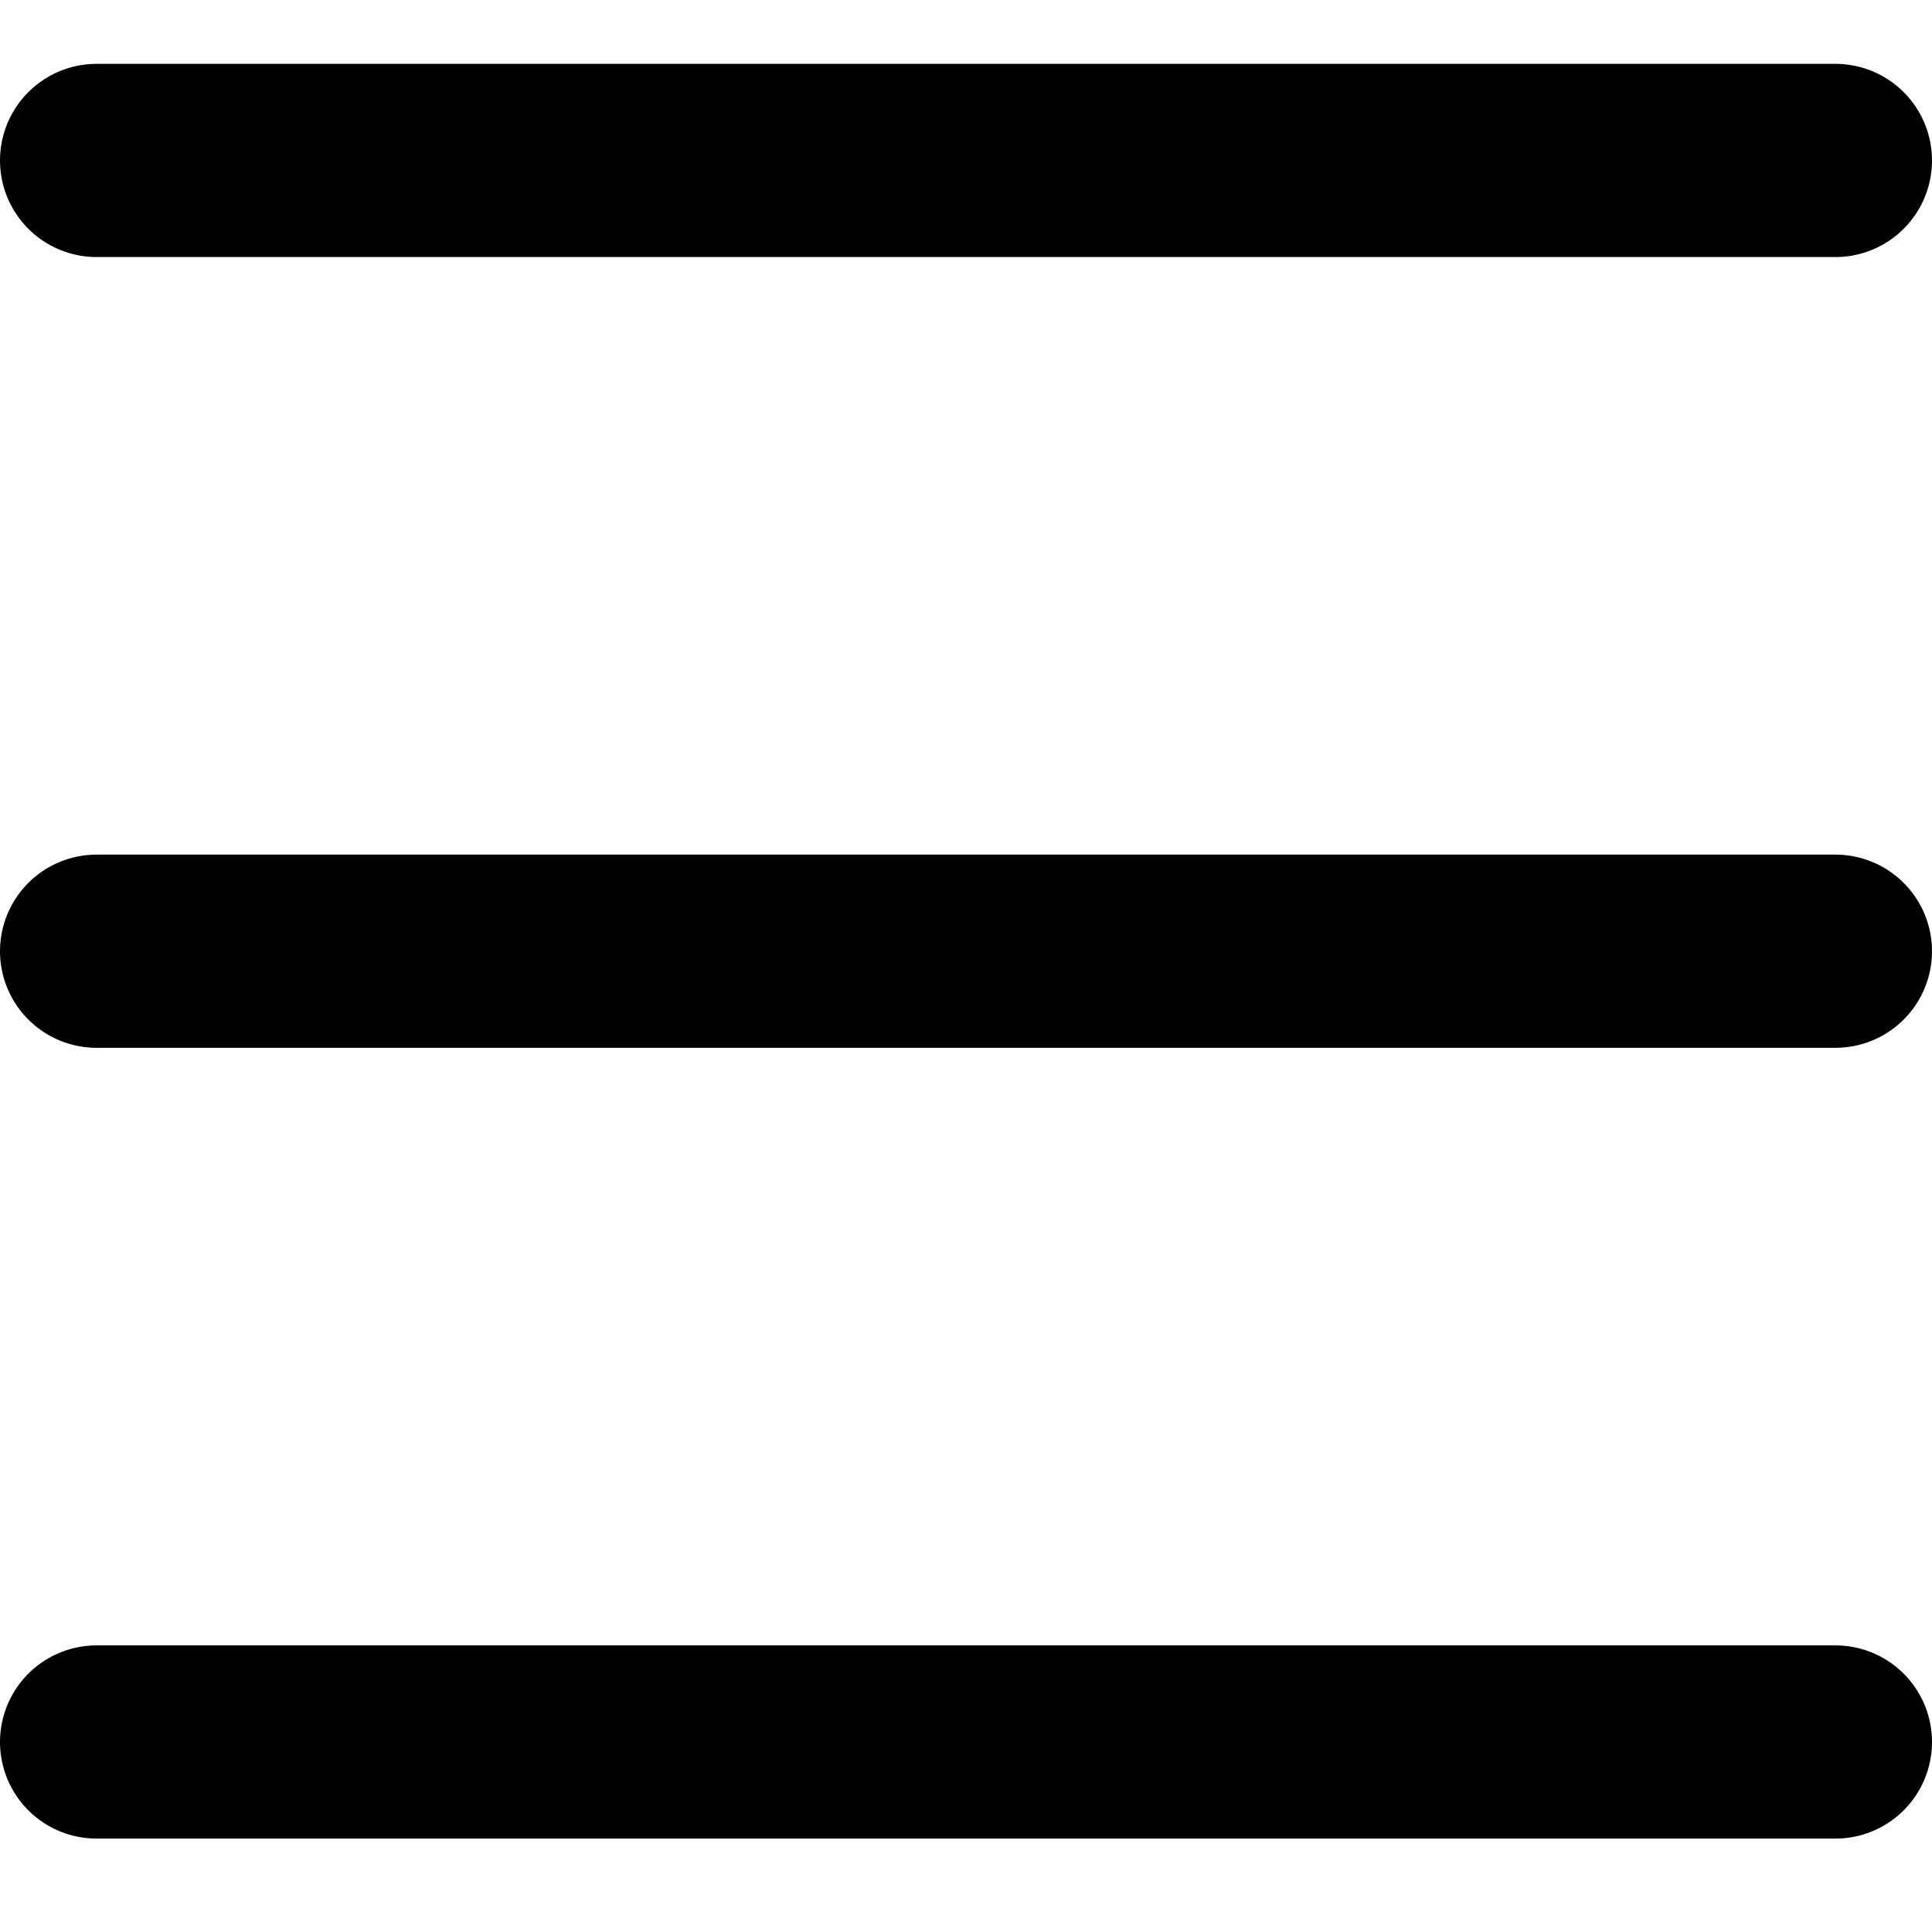
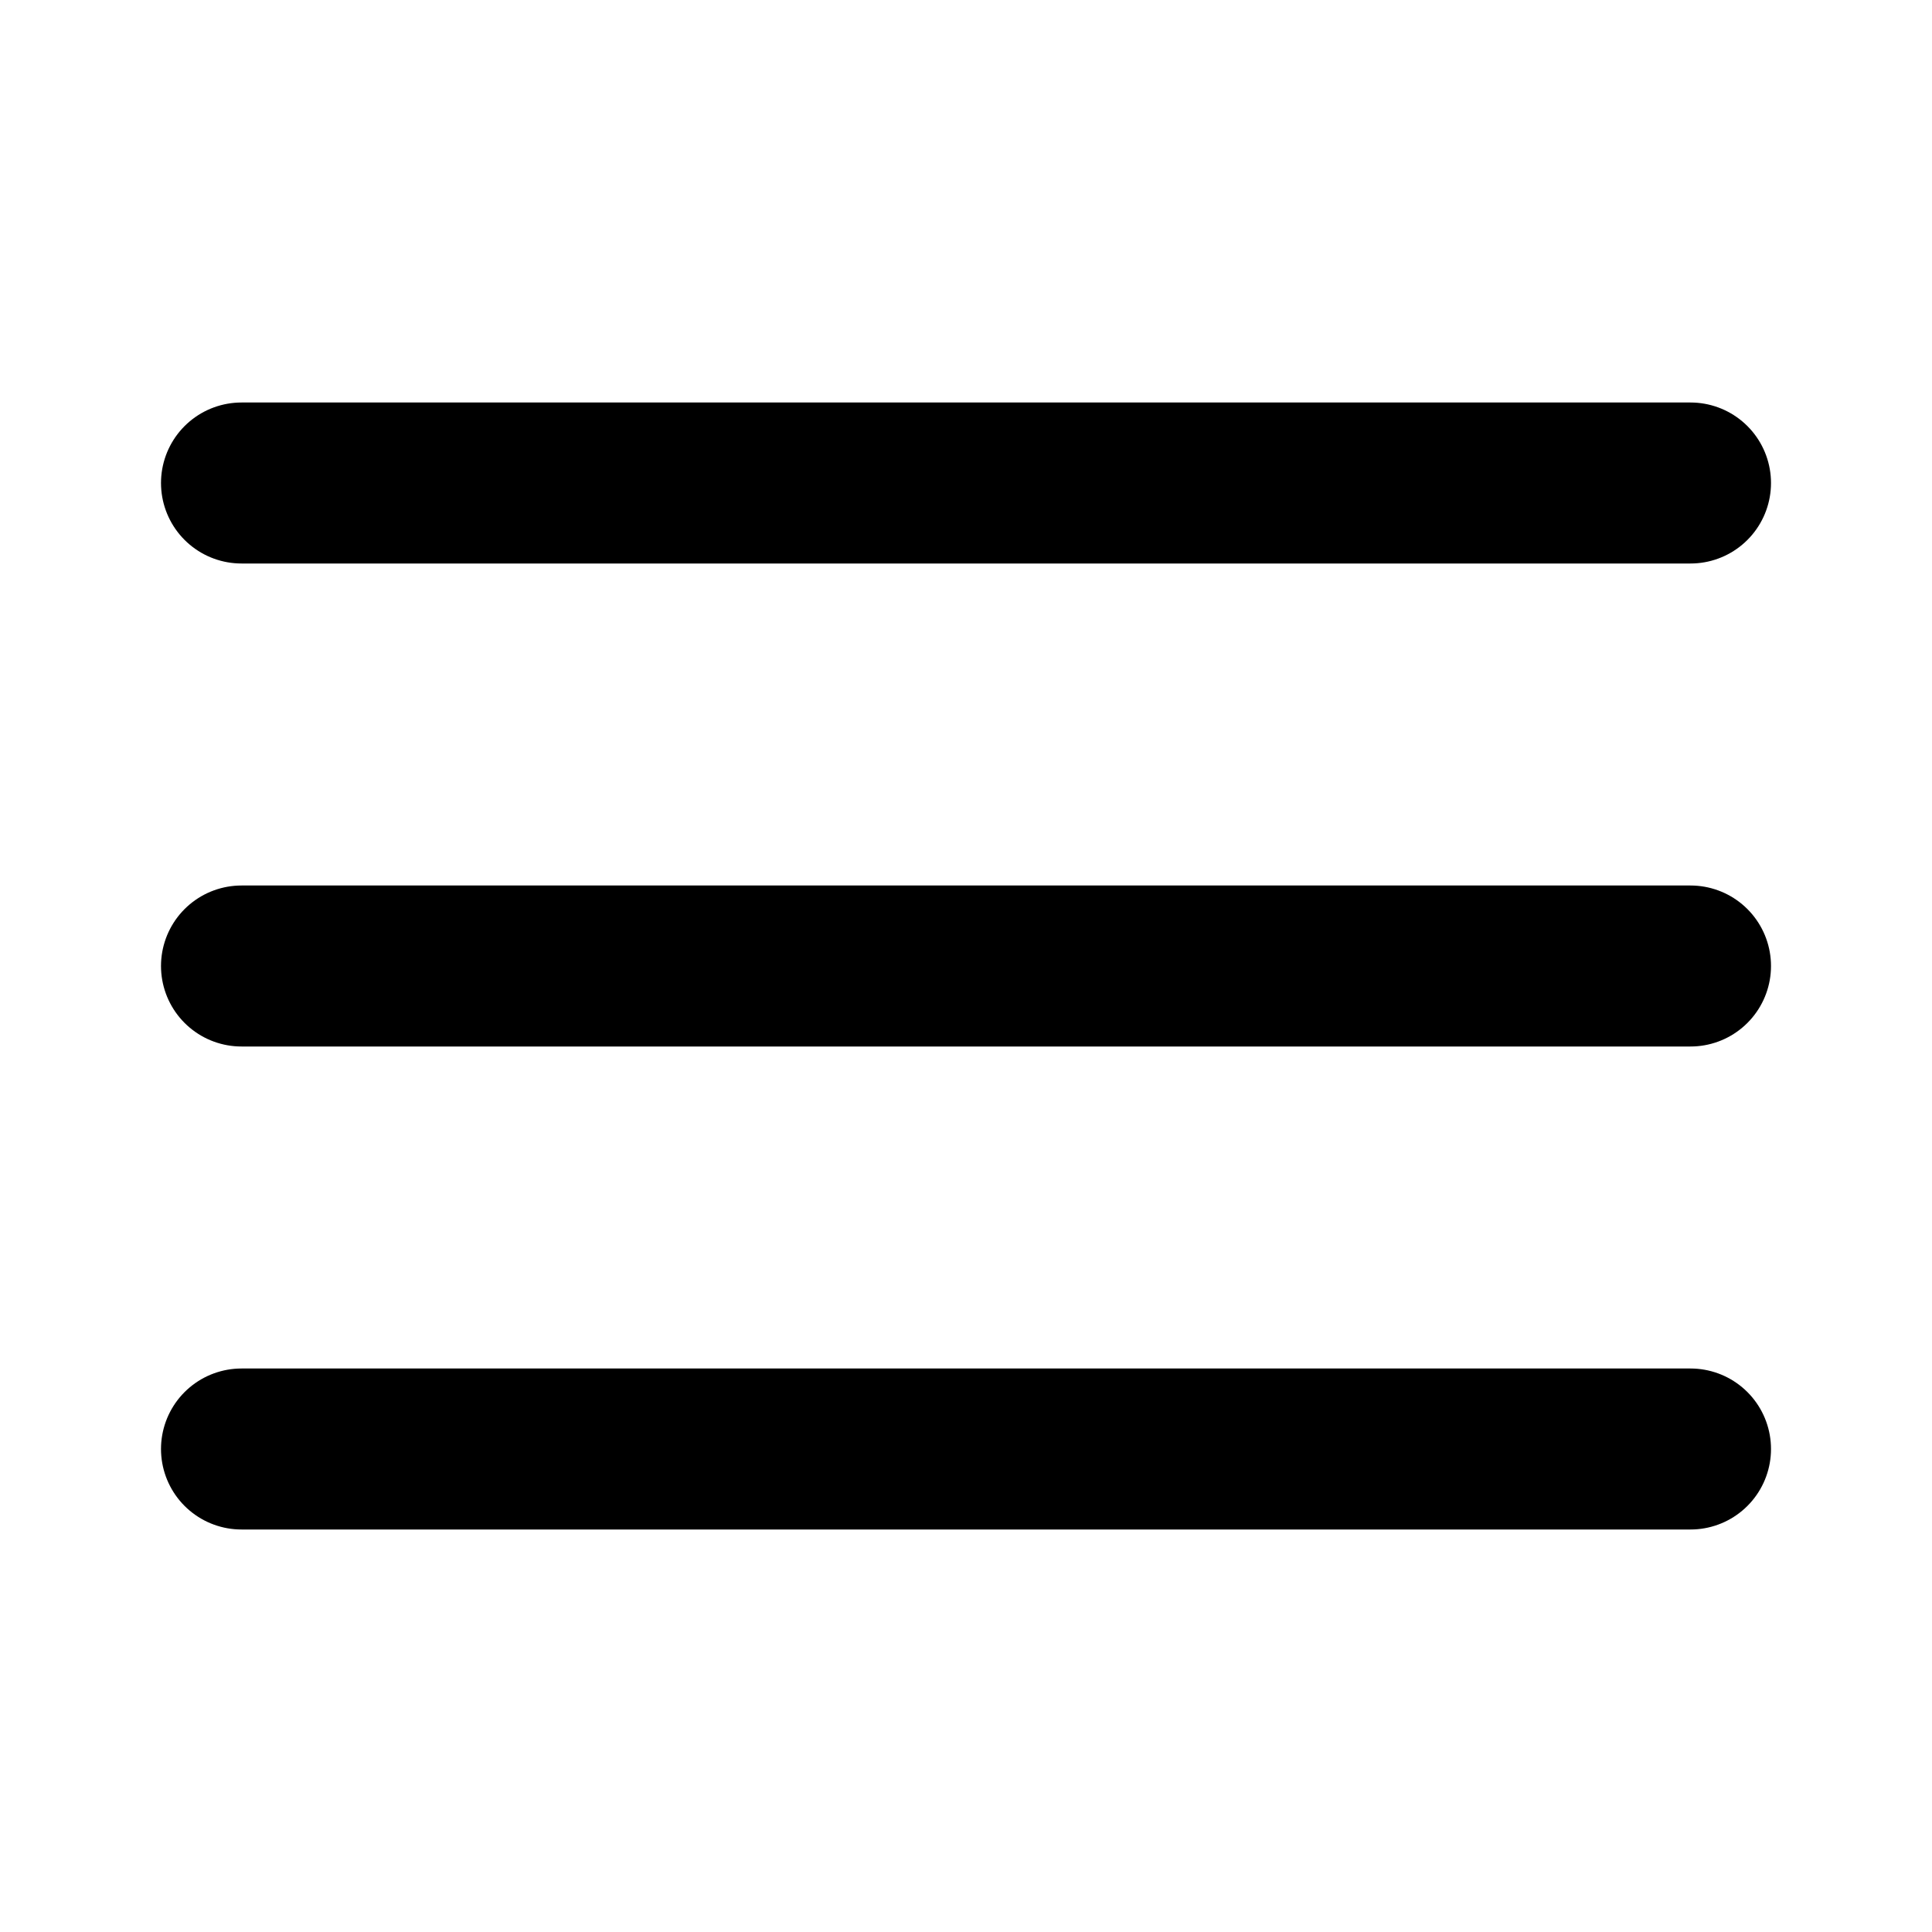
- <svg xmlns="http://www.w3.org/2000/svg" width="20" height="20" viewBox="0 0 20 20" fill="none">
-   <path d="M1 9.847H19" stroke="black" stroke-width="2" stroke-linecap="round" stroke-linejoin="round" />
-   <path d="M1 1.661H19" stroke="black" stroke-width="2" stroke-linecap="round" stroke-linejoin="round" />
-   <path d="M1 18.033H19" stroke="black" stroke-width="2" stroke-linecap="round" stroke-linejoin="round" />
+ <svg xmlns="http://www.w3.org/2000/svg" width="24" height="24" viewBox="0 0 24 24" fill="none">
+   <path d="M3 12H21" stroke="black" stroke-width="2" stroke-linecap="round" stroke-linejoin="round" />
+   <path d="M3 6H21" stroke="black" stroke-width="2" stroke-linecap="round" stroke-linejoin="round" />
+   <path d="M3 18H21" stroke="black" stroke-width="2" stroke-linecap="round" stroke-linejoin="round" />
</svg>
